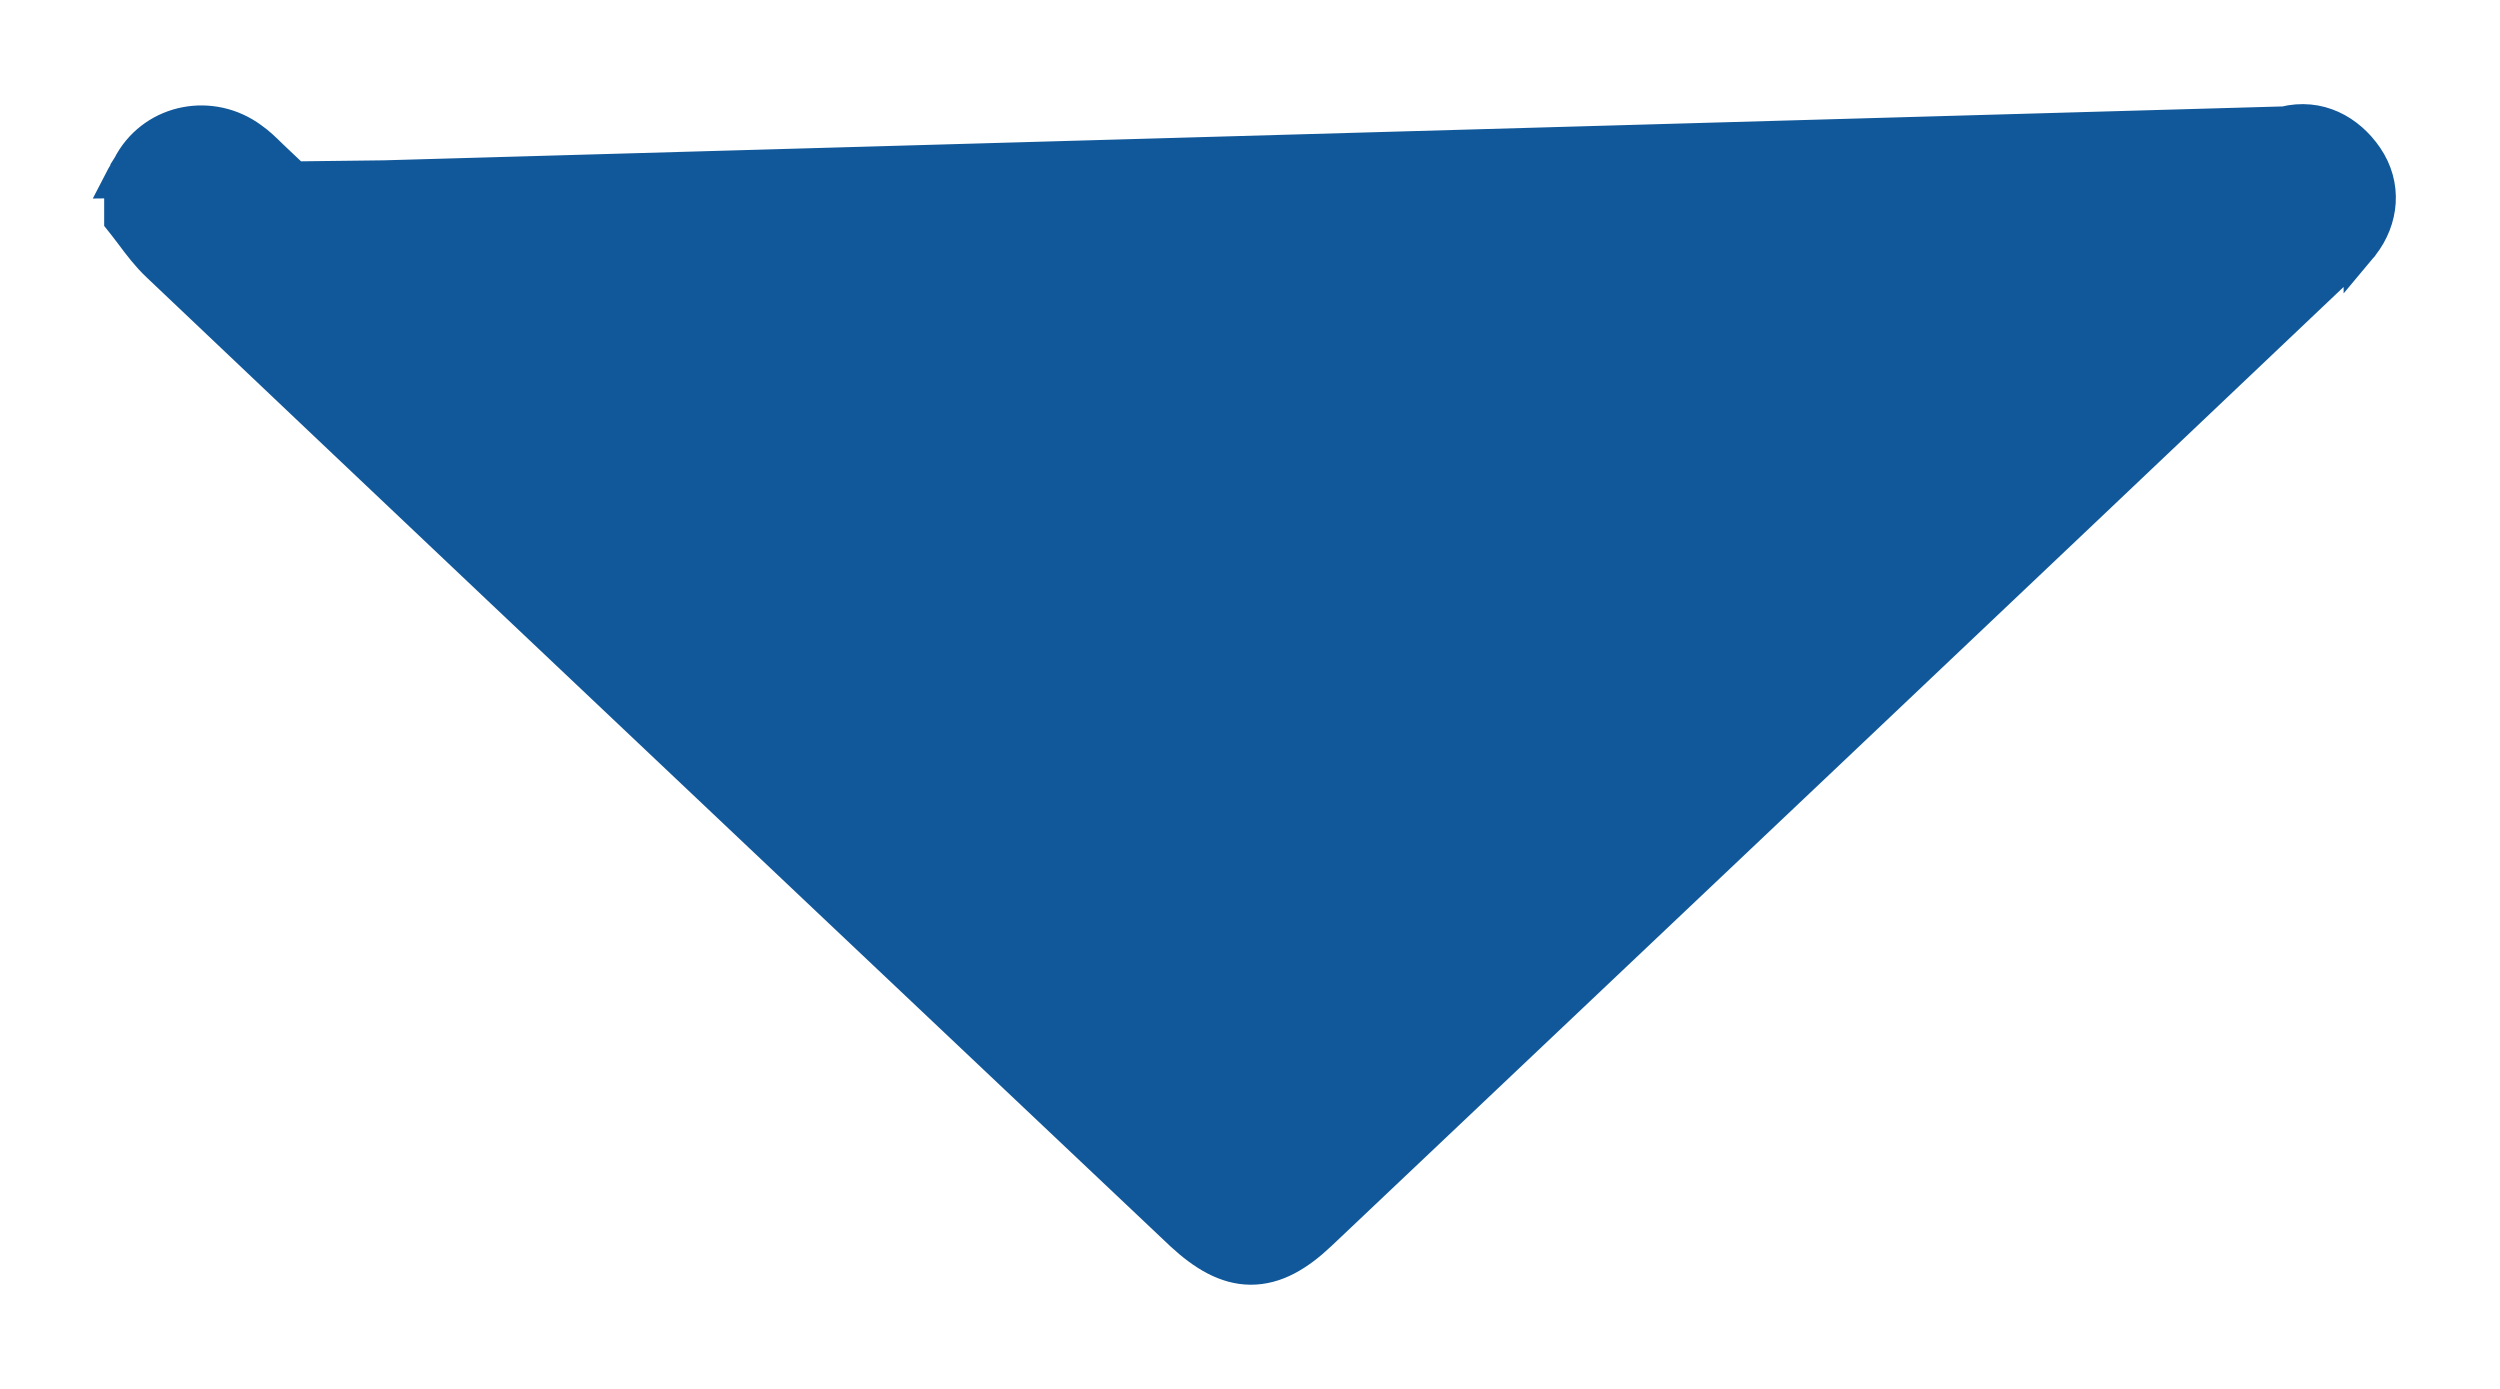
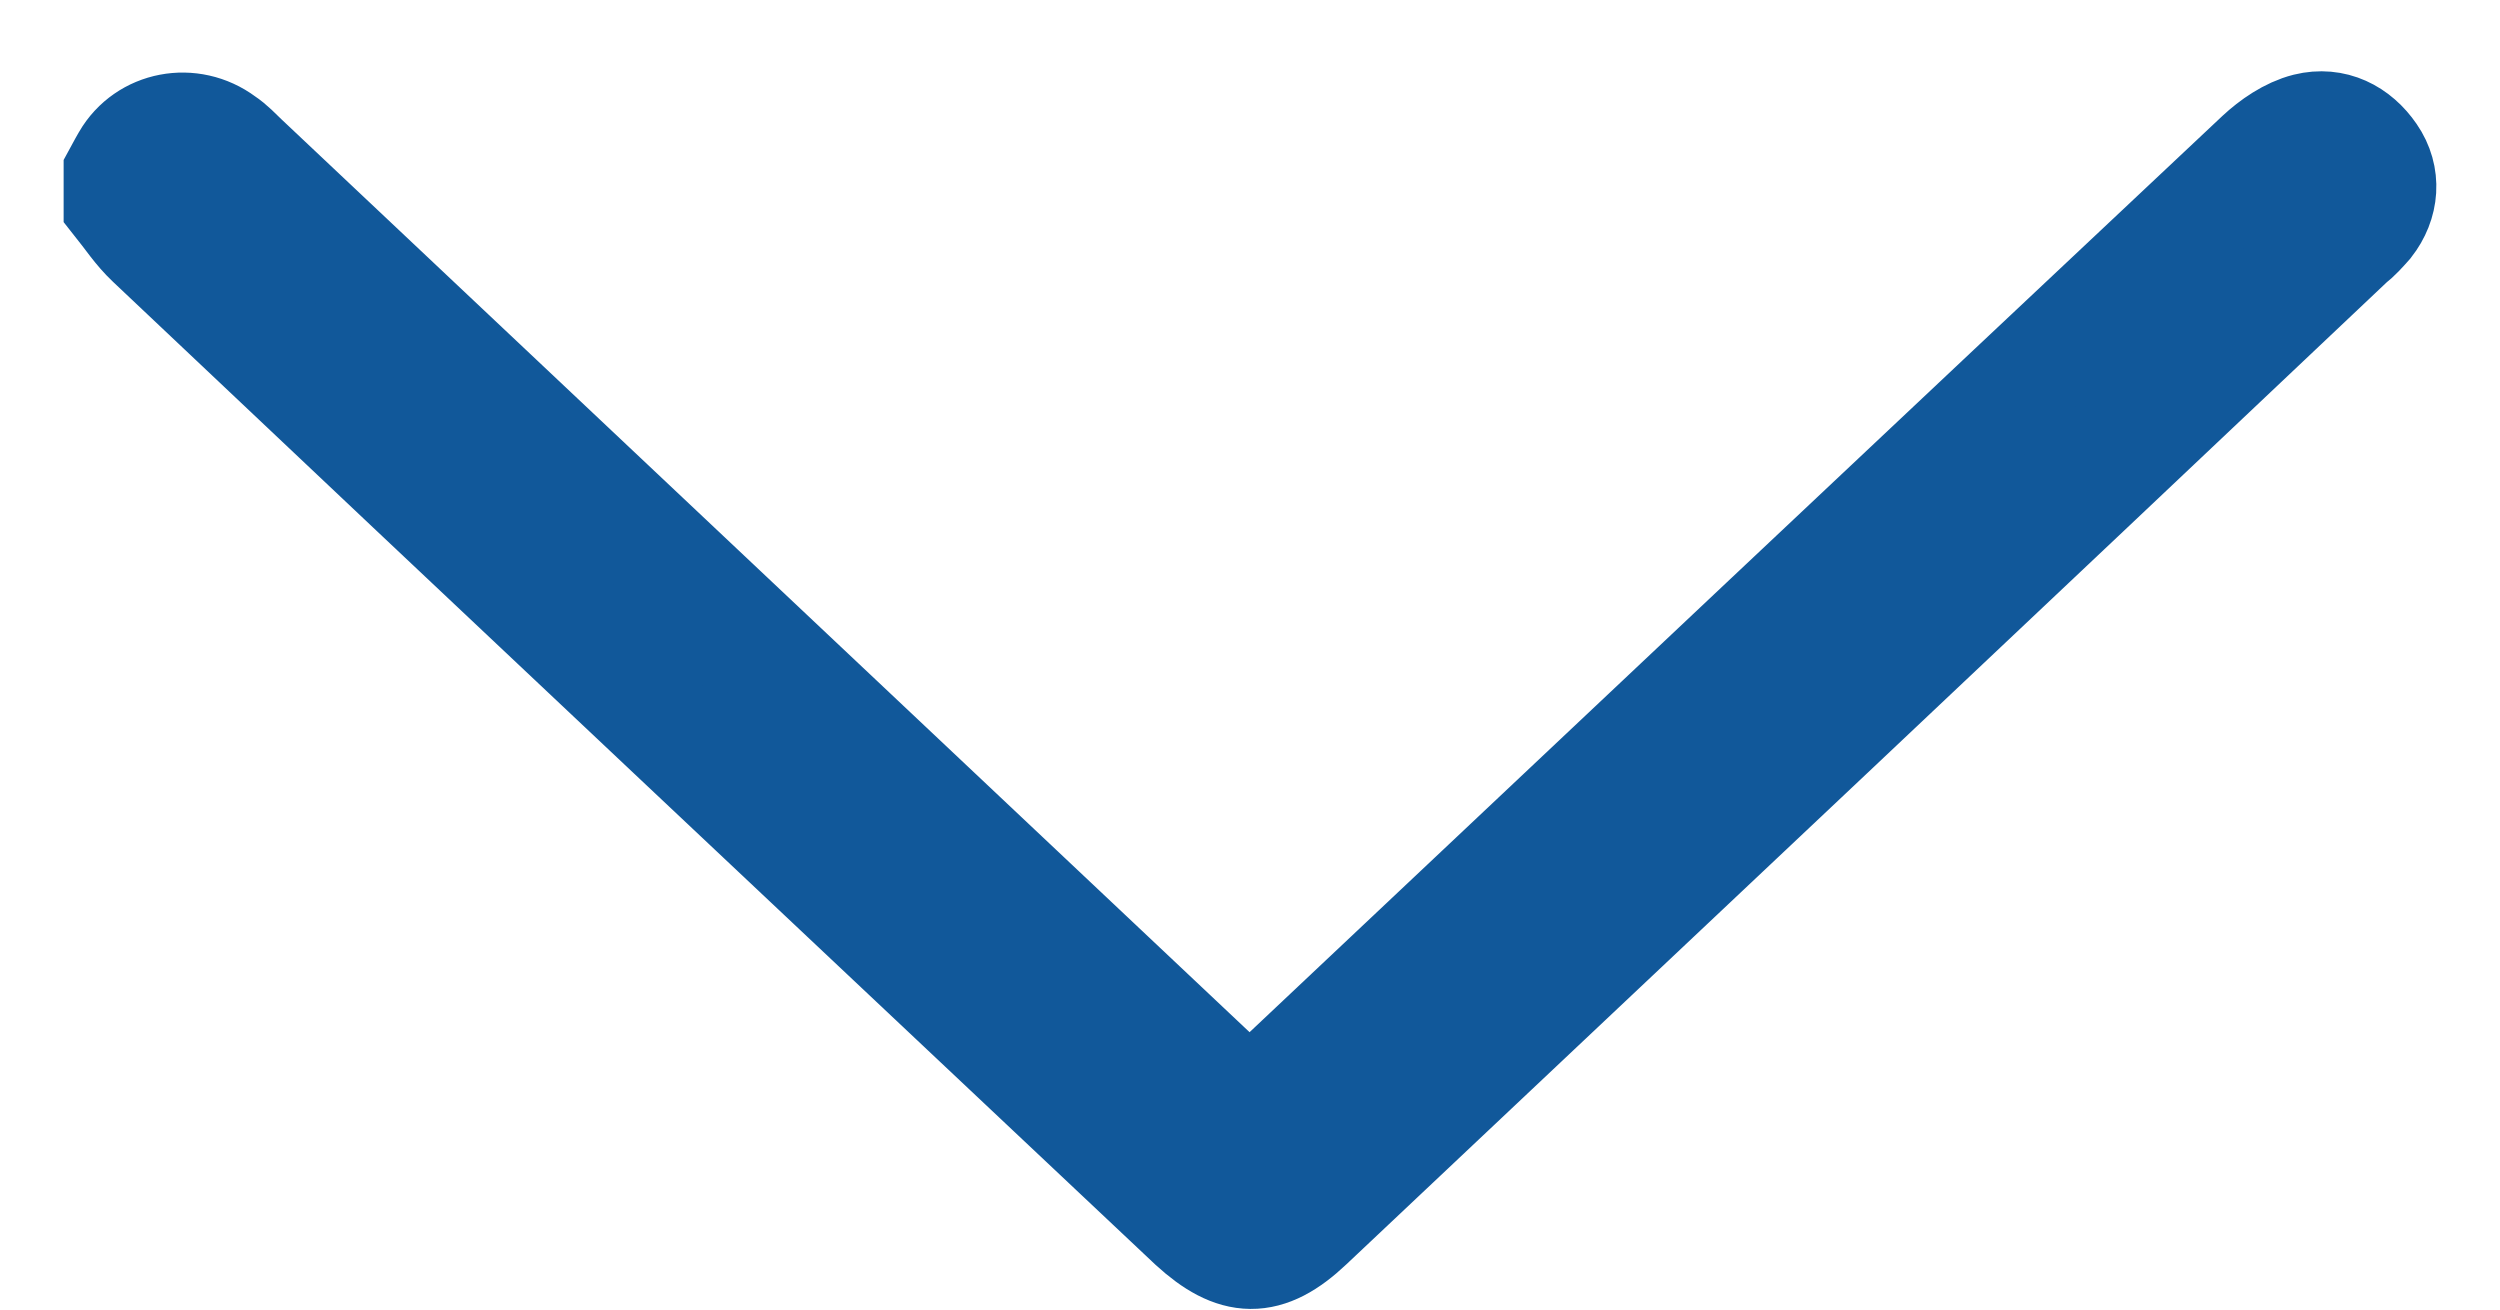
- <svg xmlns="http://www.w3.org/2000/svg" width="18" height="10" viewBox="0 0 18 10" fill="none">
-   <path d="M0.875 1.302L0.889 1.275C0.899 1.257 0.91 1.238 0.92 1.222L0.92 1.22C0.931 1.203 0.939 1.188 0.946 1.176L0.948 1.171L0.948 1.171C1.124 0.868 1.524 0.794 1.807 1.002C1.859 1.038 1.903 1.082 1.938 1.116C1.948 1.126 1.958 1.135 1.966 1.143L8.95 7.753C8.966 7.768 8.981 7.784 8.995 7.799C9.014 7.782 9.032 7.764 9.053 7.745L9.053 7.744C11.386 5.536 13.719 3.328 16.061 1.12L0.875 1.302ZM0.875 1.302V1.333M0.875 1.302V1.333M0.875 1.333V1.334V1.334V1.335V1.335V1.335V1.336V1.336V1.337V1.337V1.337V1.338V1.338V1.339V1.339V1.339V1.34V1.34V1.341V1.341V1.341V1.342V1.342V1.343V1.343V1.343V1.344V1.344V1.345V1.345V1.345V1.346V1.346V1.347V1.347V1.348V1.348V1.348V1.349V1.349V1.35V1.35V1.35V1.351V1.351V1.352V1.352V1.352V1.353V1.353V1.354V1.354V1.354V1.355V1.355V1.356V1.356V1.356V1.357V1.357V1.358V1.358V1.358V1.359V1.359V1.36V1.36V1.36V1.361V1.361V1.362V1.362V1.362V1.363V1.363V1.364V1.364V1.364V1.365V1.365V1.366V1.366V1.366V1.367V1.367V1.368V1.368V1.368V1.369V1.369V1.37V1.37V1.37V1.371V1.371V1.372V1.372V1.372V1.373V1.373V1.374V1.374V1.375V1.375V1.375V1.376V1.376V1.377V1.377V1.377V1.378V1.378V1.379V1.379V1.379V1.38V1.38V1.381V1.381V1.381V1.382V1.382V1.383V1.383V1.383V1.384V1.384V1.385V1.385V1.385V1.386V1.386V1.387V1.387V1.387V1.388V1.388V1.389V1.389V1.389V1.39V1.39V1.391V1.391V1.391V1.392V1.392V1.393V1.393V1.393V1.394V1.394V1.395V1.395V1.395V1.396V1.396V1.397V1.397V1.397V1.398V1.398V1.399V1.399V1.399V1.4V1.4V1.401V1.401V1.401V1.402V1.402V1.403V1.403V1.404V1.404V1.404V1.405V1.405V1.406V1.406V1.406V1.407V1.407V1.408V1.408V1.408V1.409V1.409V1.41V1.41V1.41V1.411V1.411V1.412V1.412V1.412V1.413V1.413V1.414V1.414V1.414V1.415V1.415V1.416V1.416V1.416V1.417V1.417V1.418V1.418V1.418V1.419V1.419V1.42V1.42V1.42V1.421V1.421V1.422V1.422V1.422V1.423V1.423V1.424V1.424V1.424V1.425V1.425V1.426V1.426V1.426V1.427V1.427V1.428V1.428V1.429V1.429V1.429V1.43V1.43V1.431V1.431V1.431V1.432V1.432V1.433V1.433V1.433V1.434V1.434V1.435V1.435V1.435V1.436V1.436V1.437V1.437V1.437V1.438V1.438V1.439V1.439V1.439V1.44V1.44V1.441V1.441V1.441V1.442V1.442V1.443V1.443V1.443V1.444V1.444V1.445V1.445V1.445V1.446V1.446V1.447V1.447V1.447V1.448V1.448V1.449V1.449V1.449V1.45V1.45V1.451V1.451V1.451V1.452V1.452V1.453V1.453V1.453V1.454V1.454V1.455V1.455V1.456V1.456V1.456V1.457V1.457V1.458V1.458V1.458V1.459V1.459V1.46V1.46V1.46V1.461V1.461V1.462V1.462V1.462V1.463V1.463V1.464V1.464V1.464V1.465V1.465V1.466V1.466V1.466V1.467V1.467V1.468V1.468V1.468V1.469V1.469V1.47V1.47V1.47V1.471V1.471V1.472V1.472V1.472V1.473V1.473V1.474V1.474V1.474V1.475V1.475V1.476V1.476V1.476V1.477V1.477V1.478V1.478V1.478V1.479V1.479V1.48V1.48V1.48V1.481V1.481V1.482V1.482V1.482V1.483V1.483V1.484V1.484V1.485V1.485V1.485V1.486V1.486V1.487V1.487V1.487V1.488V1.488V1.489V1.489V1.489V1.49V1.49V1.491V1.491V1.491V1.492V1.492V1.493V1.493V1.493V1.494V1.494V1.495V1.495V1.495V1.496V1.496V1.497V1.497V1.497V1.498V1.498V1.499V1.499V1.499V1.5V1.5V1.501V1.501V1.501V1.502V1.502V1.503V1.503V1.503V1.504V1.504V1.505V1.505V1.505V1.506V1.506V1.507V1.507V1.507V1.508V1.508V1.509V1.509V1.509V1.51L0.875 1.51V1.511V1.511V1.512V1.512V1.512V1.513V1.513V1.514V1.514V1.514V1.515V1.515V1.516V1.516V1.516V1.517V1.517V1.518V1.518V1.518V1.519V1.519V1.52V1.52V1.52V1.521V1.521V1.522V1.522V1.522V1.523V1.523V1.524V1.524V1.524V1.525V1.525V1.526V1.526V1.526V1.527V1.527V1.528V1.528V1.528V1.529V1.529V1.53V1.53V1.53V1.531V1.531V1.532V1.532V1.532V1.533V1.533V1.534V1.534V1.534V1.535V1.535V1.536V1.536V1.536V1.537V1.537V1.538V1.538V1.538V1.539V1.539V1.54V1.583L0.902 1.617C0.918 1.638 0.935 1.661 0.954 1.685C1.006 1.755 1.068 1.837 1.14 1.905C2.777 3.459 4.417 5.01 6.056 6.56C6.875 7.334 7.694 8.108 8.512 8.882L8.512 8.882L8.513 8.883C8.669 9.027 8.828 9.124 9.004 9.125C9.182 9.126 9.341 9.031 9.499 8.882L9.499 8.882C11.952 6.56 14.405 4.238 16.858 1.909C16.914 1.865 16.959 1.813 16.997 1.771L16.999 1.767L16.999 1.768L17.004 1.762C17.147 1.579 17.172 1.336 17.033 1.133C16.905 0.947 16.695 0.83 16.448 0.891L16.447 0.891M0.875 1.333L16.447 0.891M16.447 0.891C16.297 0.929 16.157 1.029 16.061 1.12L16.447 0.891Z" fill="#11589A" stroke="#11589A" stroke-width="0.25" />
+ <svg xmlns="http://www.w3.org/2000/svg" width="21" height="11" viewBox="0 0 21 11" fill="none">
+   <path d="M1 1.459C1.019 1.423 1.048 1.377 1.067 1.341C1.23 1.061 1.604 0.989 1.872 1.188C1.94 1.233 1.988 1.287 2.045 1.341C4.806 3.945 7.577 6.557 10.338 9.161C10.386 9.206 10.425 9.26 10.482 9.315C10.559 9.251 10.607 9.206 10.664 9.152C13.435 6.539 16.206 3.927 18.986 1.314C19.092 1.215 19.236 1.115 19.38 1.079C19.6 1.025 19.792 1.124 19.916 1.305C20.041 1.486 20.022 1.703 19.888 1.875C19.84 1.929 19.792 1.983 19.734 2.028C16.82 4.786 13.905 7.534 10.99 10.282C10.636 10.617 10.377 10.607 10.022 10.282C7.107 7.534 4.183 4.786 1.268 2.028C1.163 1.929 1.086 1.811 1 1.703C1 1.621 1 1.54 1 1.459Z" fill="#11589A" stroke="#11589A" stroke-width="0.931" />
</svg>
